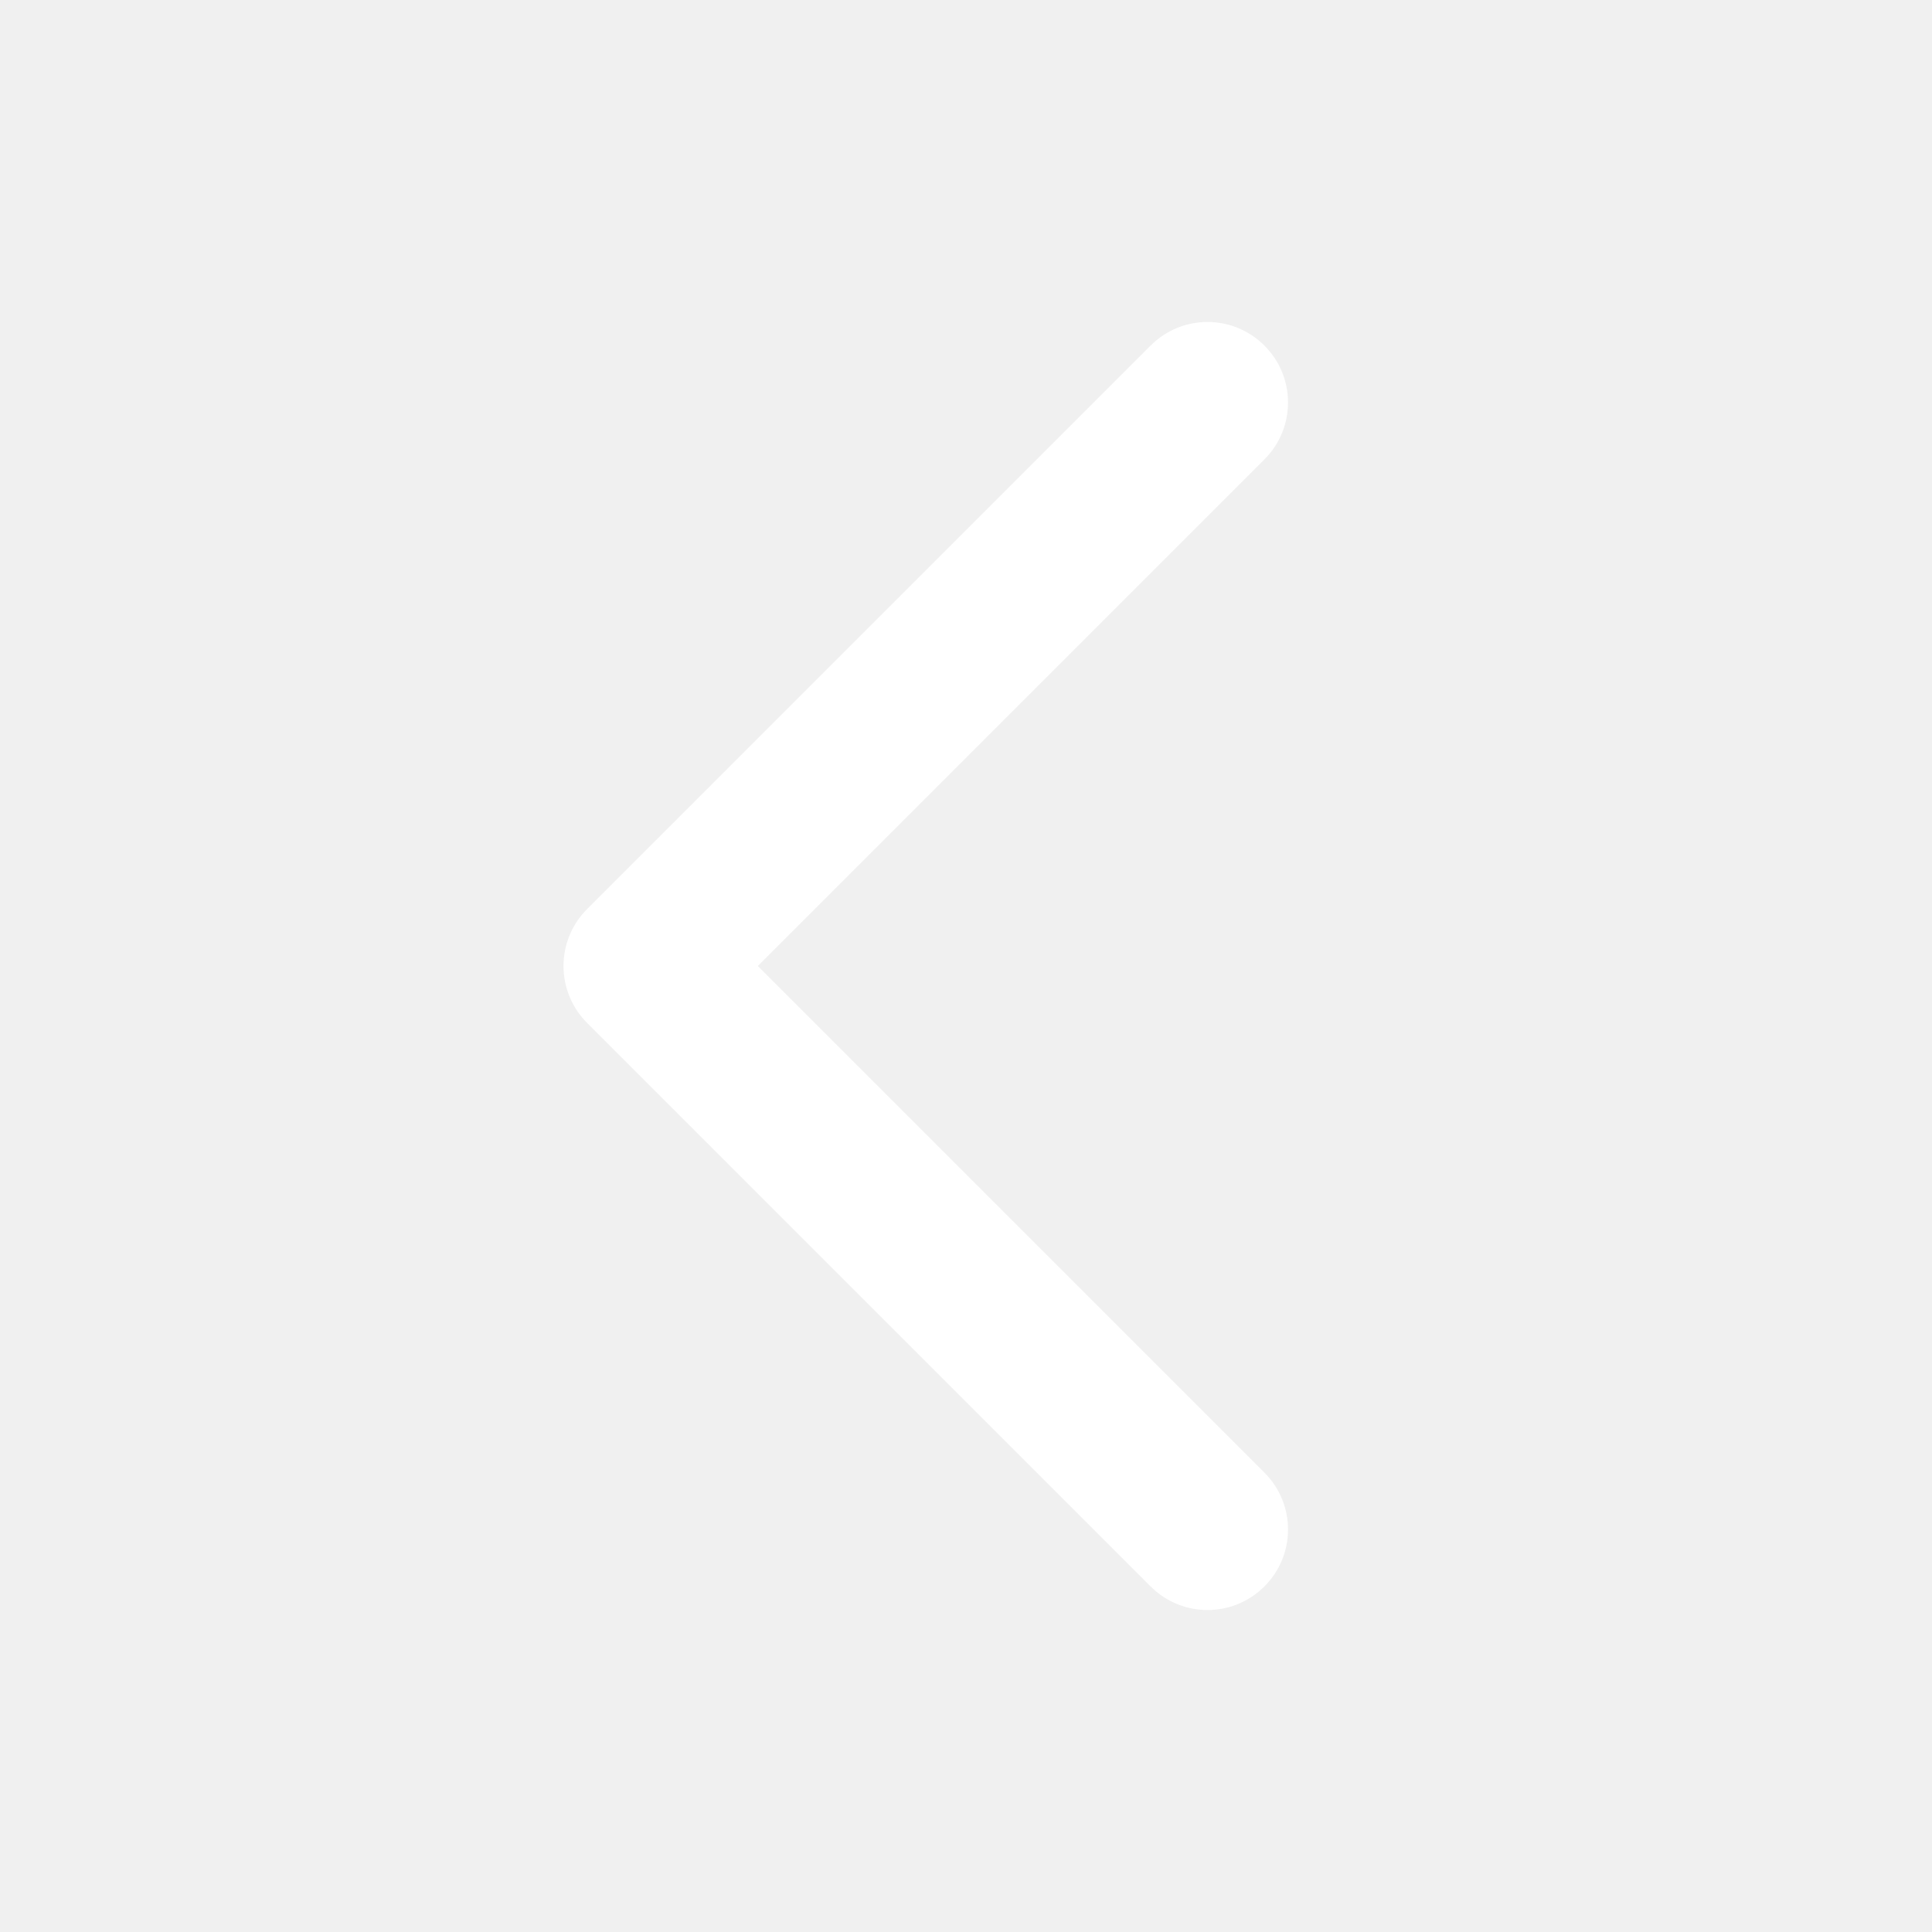
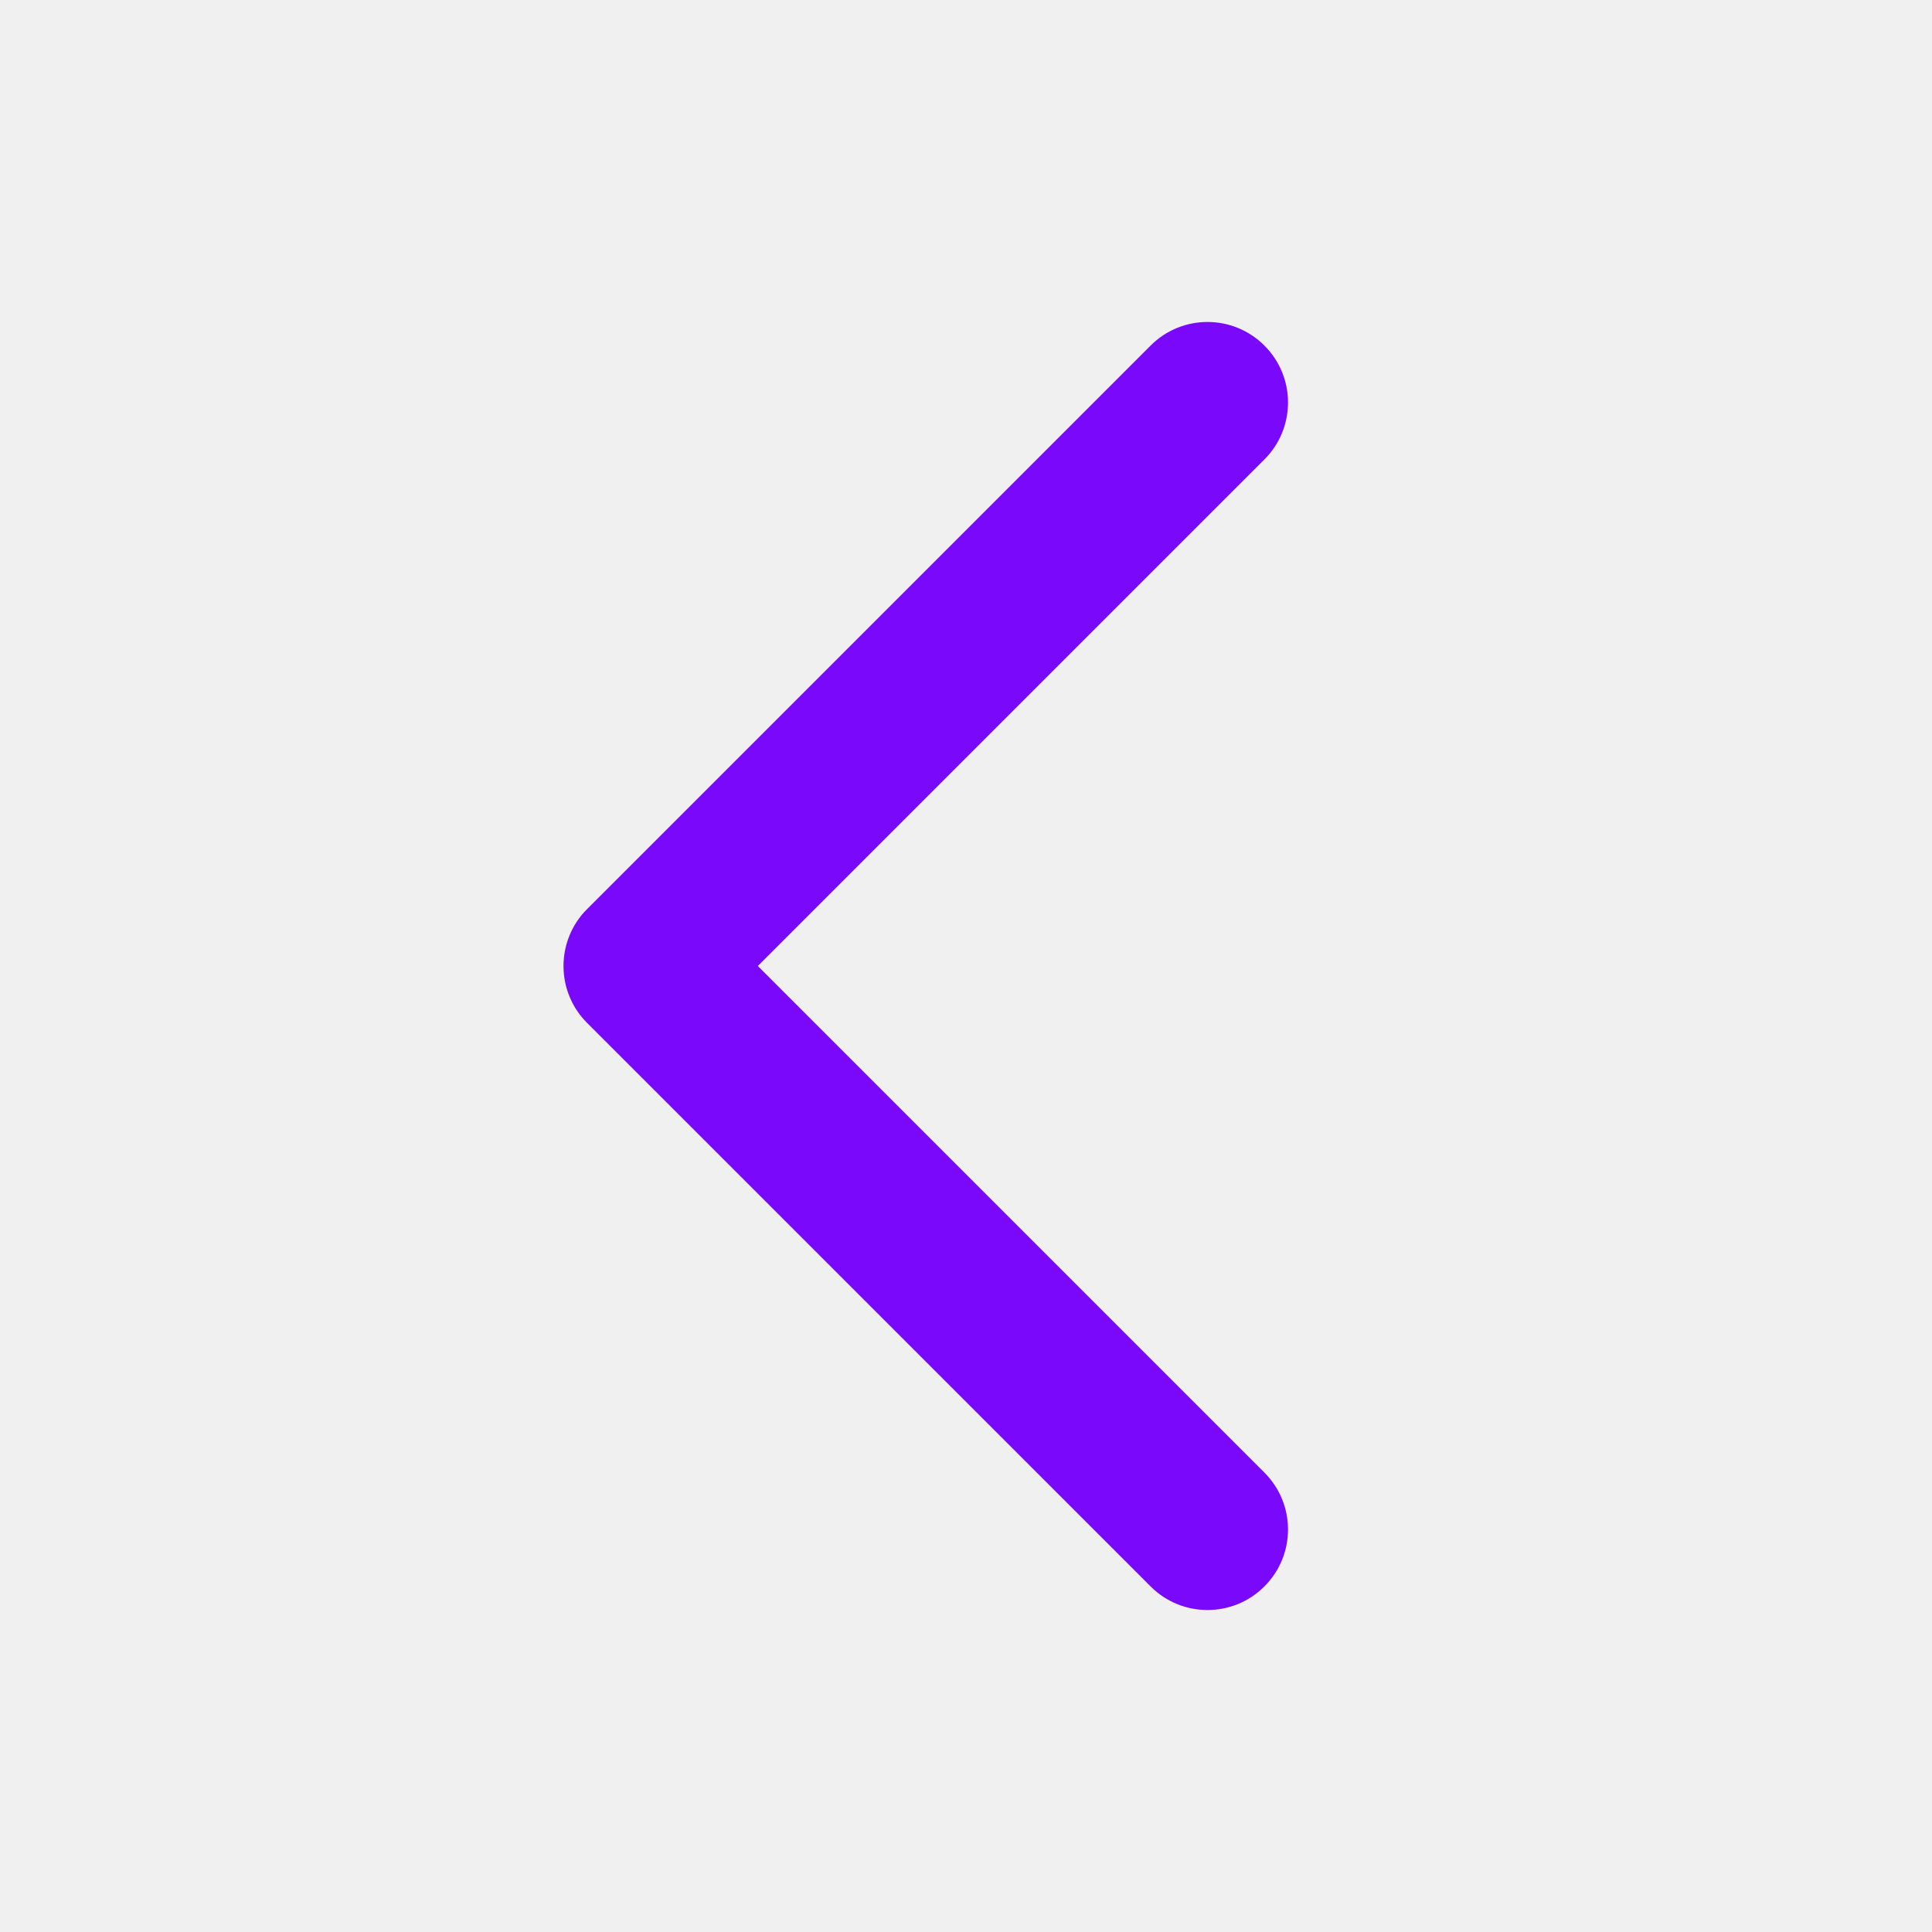
- <svg xmlns="http://www.w3.org/2000/svg" width="24" height="24" viewBox="0 0 24 24" fill="none">
-   <path fill-rule="evenodd" clip-rule="evenodd" d="M15.707 4.293C16.098 4.683 16.098 5.317 15.707 5.707L9.414 12L15.707 18.293C16.098 18.683 16.098 19.317 15.707 19.707C15.317 20.098 14.683 20.098 14.293 19.707L7.293 12.707C7.105 12.52 7 12.265 7 12C7 11.735 7.105 11.48 7.293 11.293L14.293 4.293C14.683 3.902 15.317 3.902 15.707 4.293Z" fill="#fff" />
+ <svg xmlns="http://www.w3.org/2000/svg" width="16" height="16" viewBox="0 0 24 24" fill="none">
+   <path fill-rule="evenodd" clip-rule="evenodd" d="M15.707 4.293C16.098 4.683 16.098 5.317 15.707 5.707L9.414 12L15.707 18.293C16.098 18.683 16.098 19.317 15.707 19.707C15.317 20.098 14.683 20.098 14.293 19.707L7.293 12.707C7.105 12.52 7 12.265 7 12C7 11.735 7.105 11.48 7.293 11.293L14.293 4.293C14.683 3.902 15.317 3.902 15.707 4.293Z" fill="#7A08FA" />
</svg>
